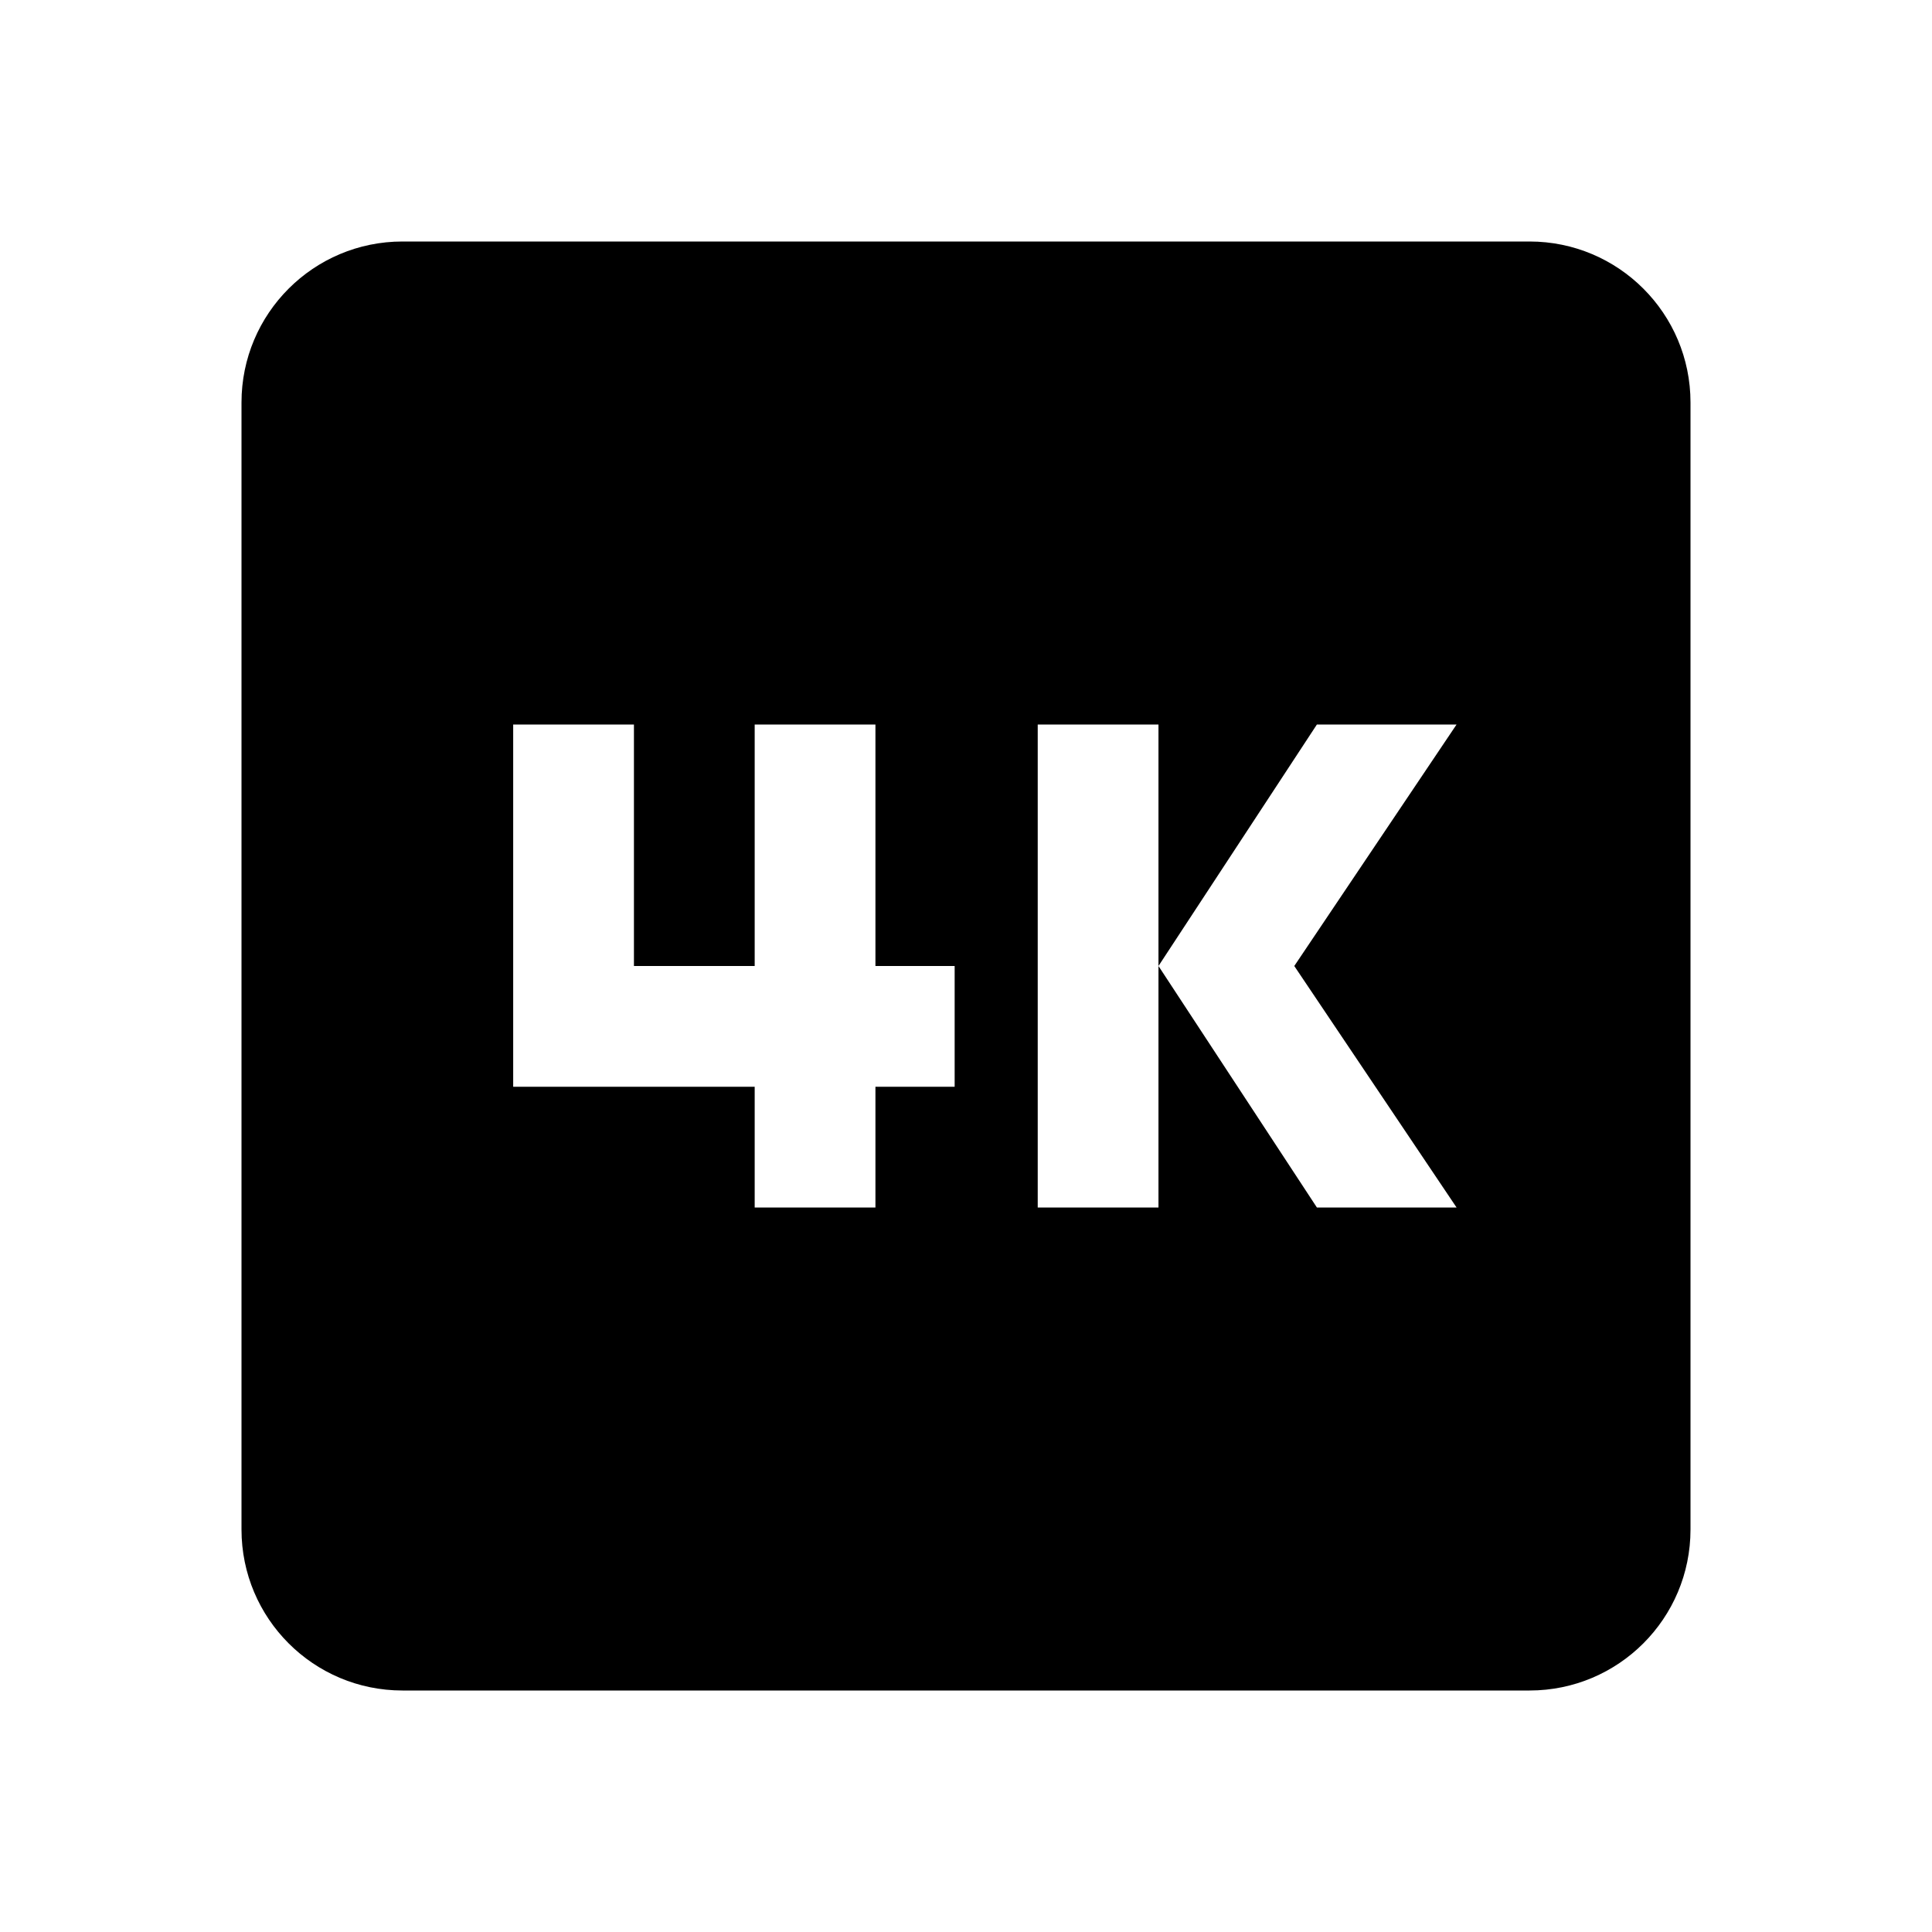
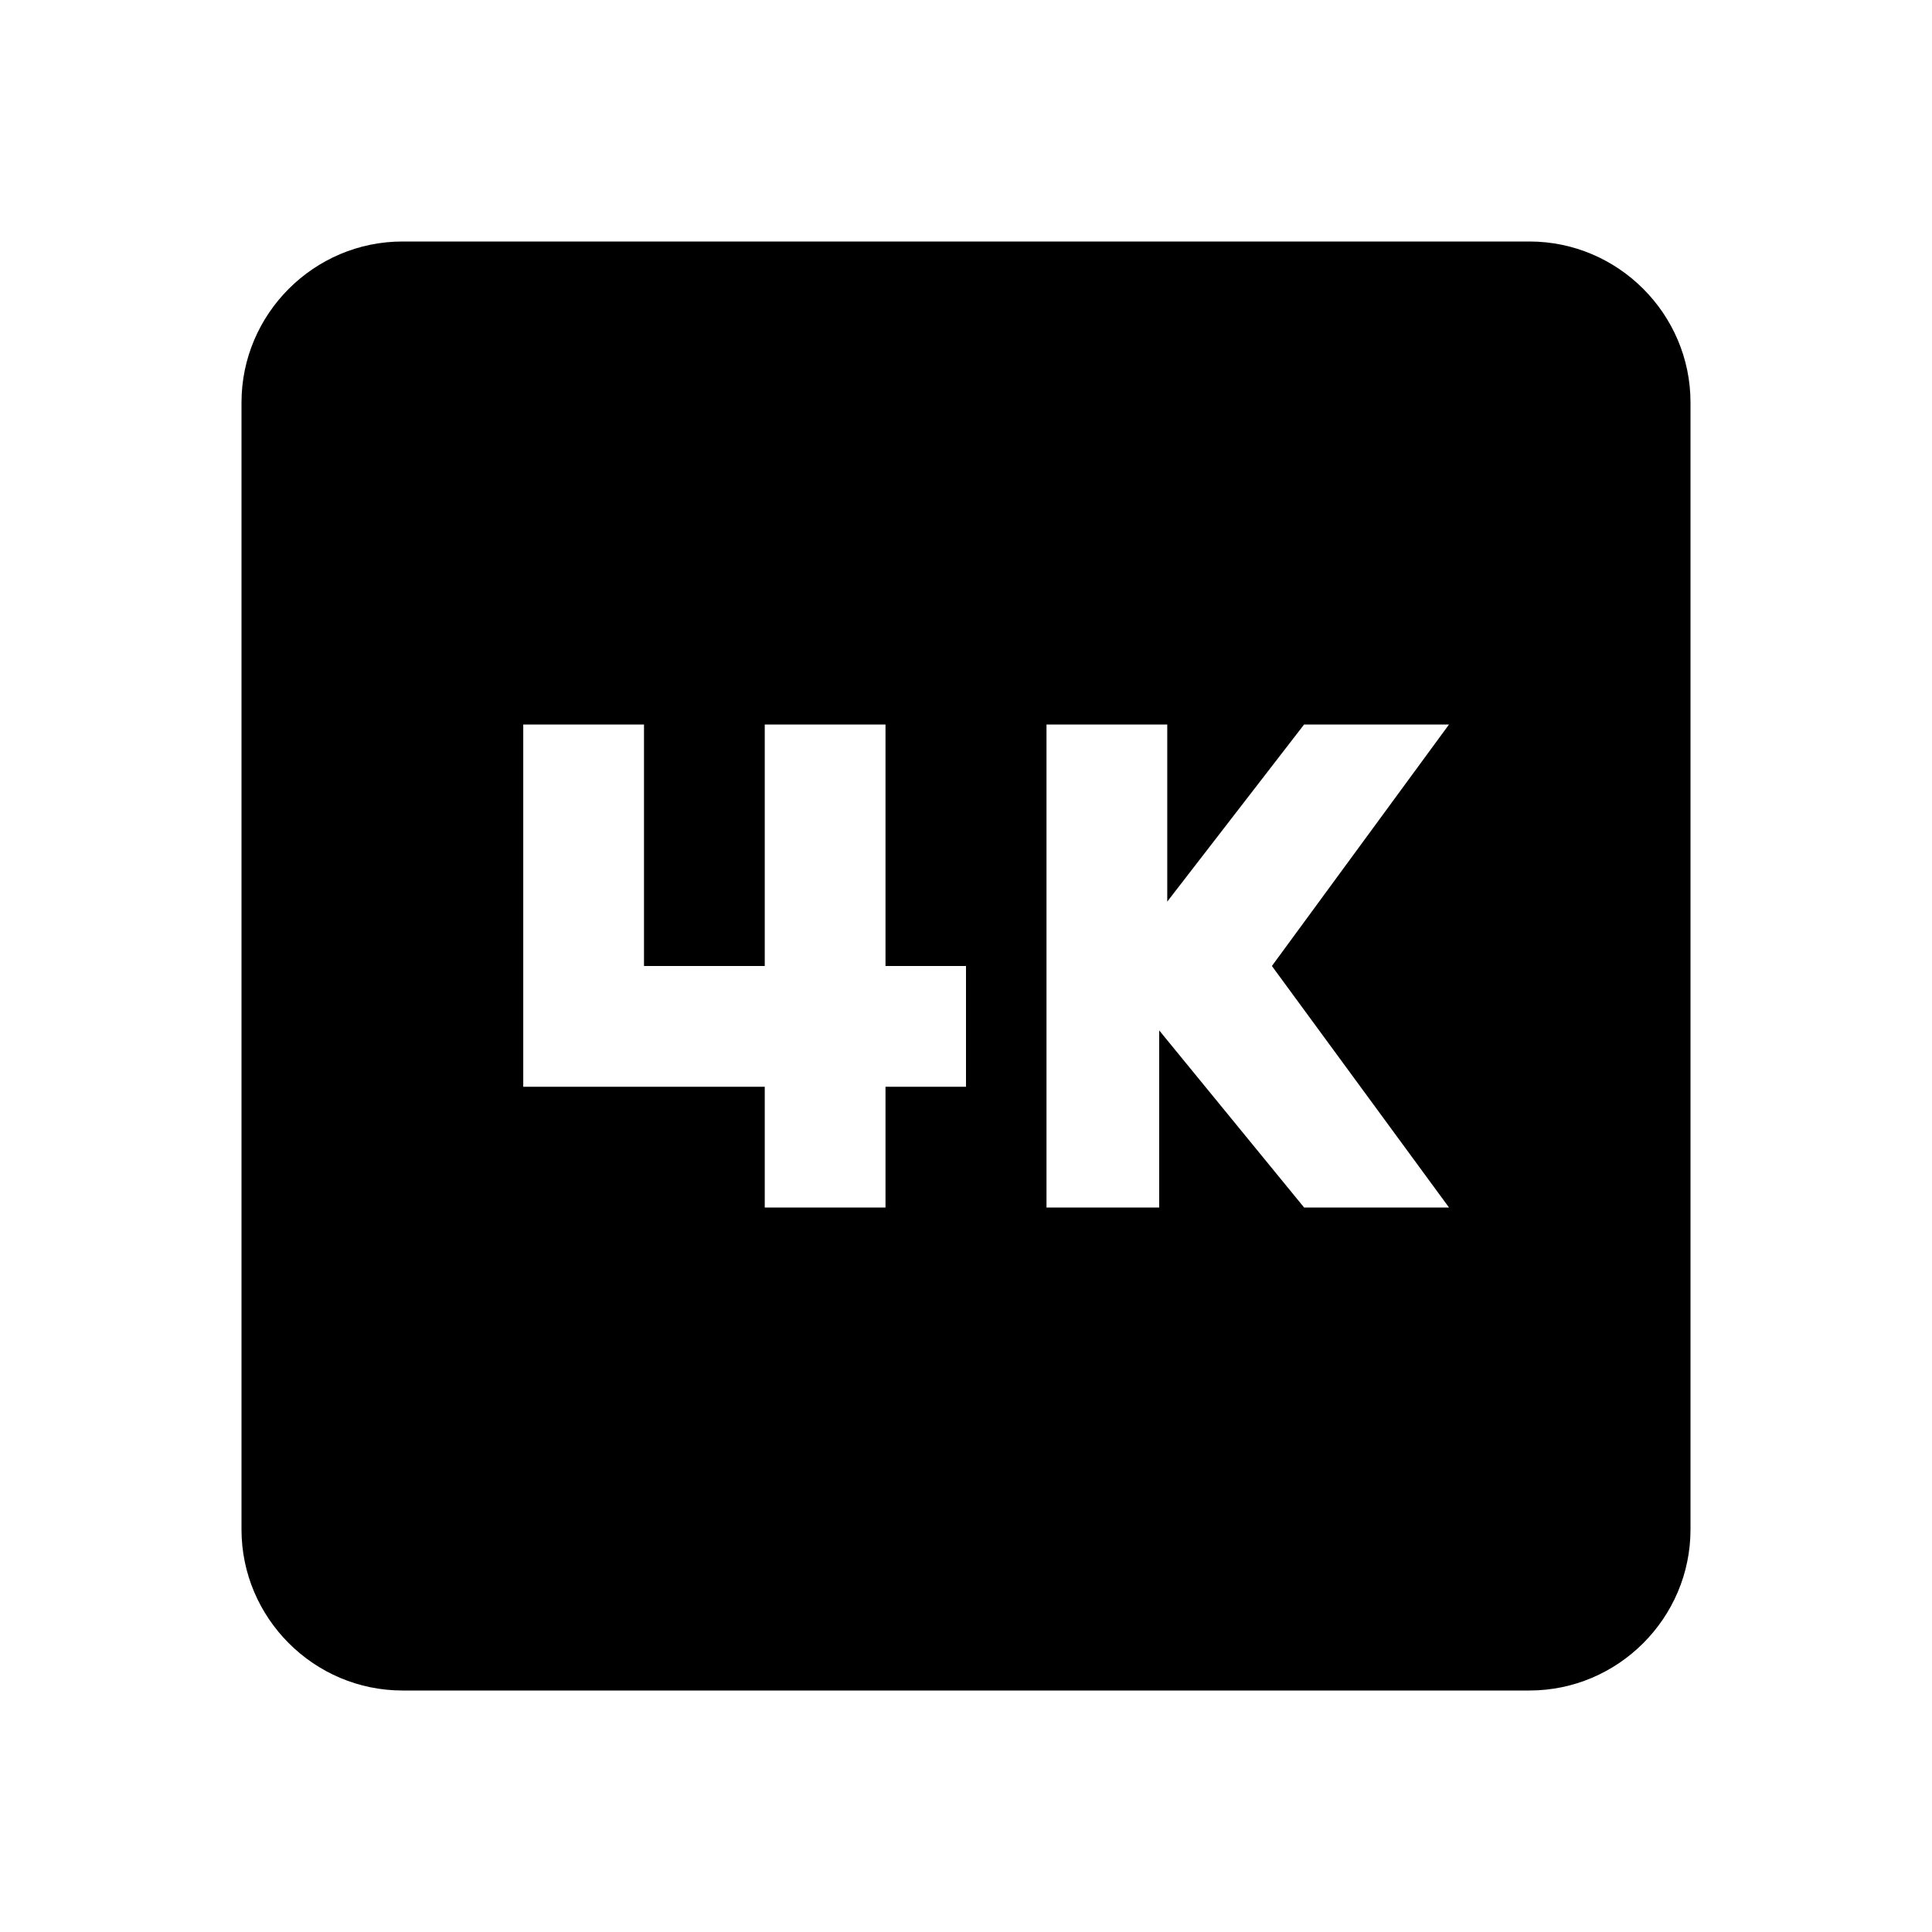
<svg xmlns="http://www.w3.org/2000/svg" version="1.1" baseProfile="full" width="24" height="24" viewBox="0 0 24.00 24.00" enable-background="new 0 0 24.00 24.00" xml:space="preserve">
-   <path fill="#000000" fill-opacity="1" stroke-width="1.333" stroke-linejoin="miter" d="M 5,3L 19,3C 20.105,3 21,3.895 21,5L 21,19C 21,20.105 20.105,21 19,21L 5,21C 3.895,21 3,20.105 3,19L 3,5C 3,3.895 3.895,3 5,3 Z M 18.094,15L 16.078,12L 18.094,9L 16.359,9L 14.391,12L 14.391,9L 12.891,9L 12.891,15L 14.391,15L 14.391,12L 16.359,15L 18.094,15 Z M 11.859,13.5L 11.859,12L 10.875,12L 10.875,9L 9.375,9L 9.375,12L 7.875,12L 7.875,9L 6.375,9L 6.375,13.5L 9.375,13.5L 9.375,15L 10.875,15L 10.875,13.5L 11.859,13.5 Z " />
+   <path fill="#000000" fill-opacity="1" stroke-width="1.333" stroke-linejoin="miter" d="M 19,3L 5,3C 3.9,3 3,3.9 3,5L 3,19C 3,20.1 3.9,21 5,21L 19,21C 20.1,21 21,20.1 21,19L 21,5C 21,3.9 20.1,3 19,3 Z M 12,13.5L 11,13.5L 11,15L 9.5,15L 9.5,13.5L 6.5,13.5L 6.5,9L 8,9L 8,12L 9.5,12L 9.5,9L 11,9L 11,12L 12,12L 12,13.5 Z M 18,15L 16.2,15L 14.4,12.8L 14.4,15L 13,15L 13,9L 14.5,9L 14.5,11.2L 16.2,9L 18,9L 15.8,12L 18,15 Z " />
</svg>
